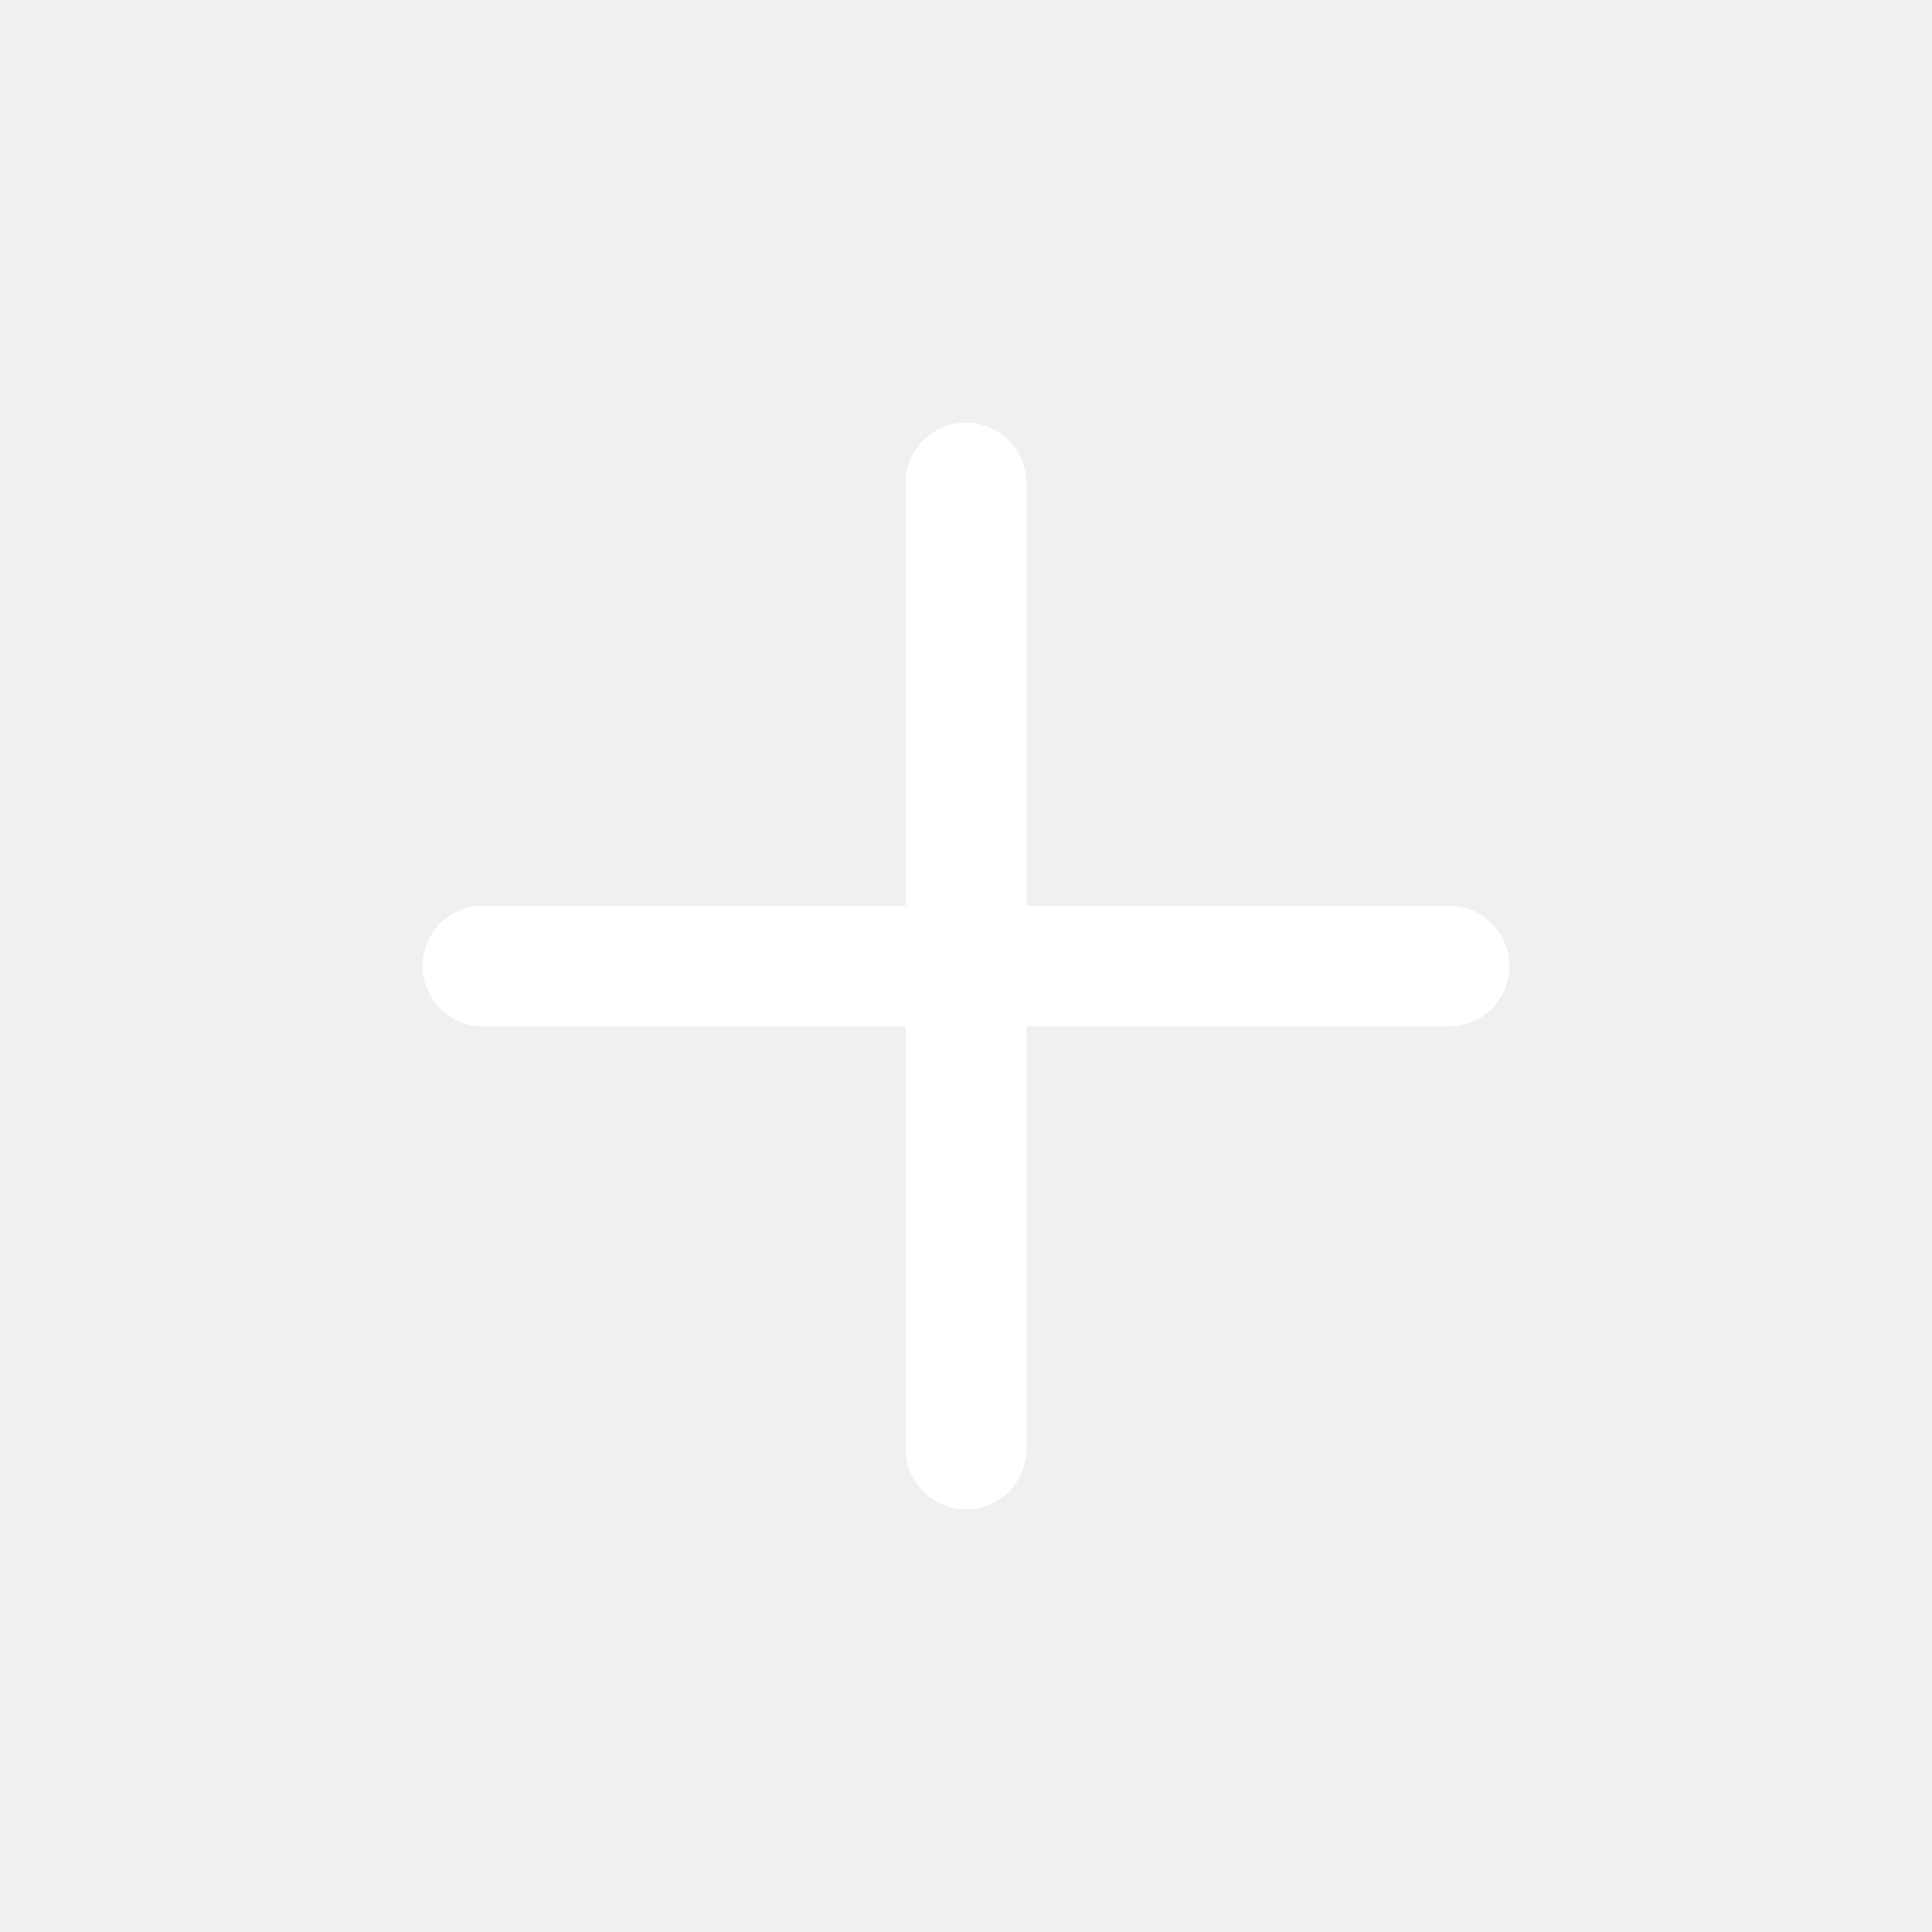
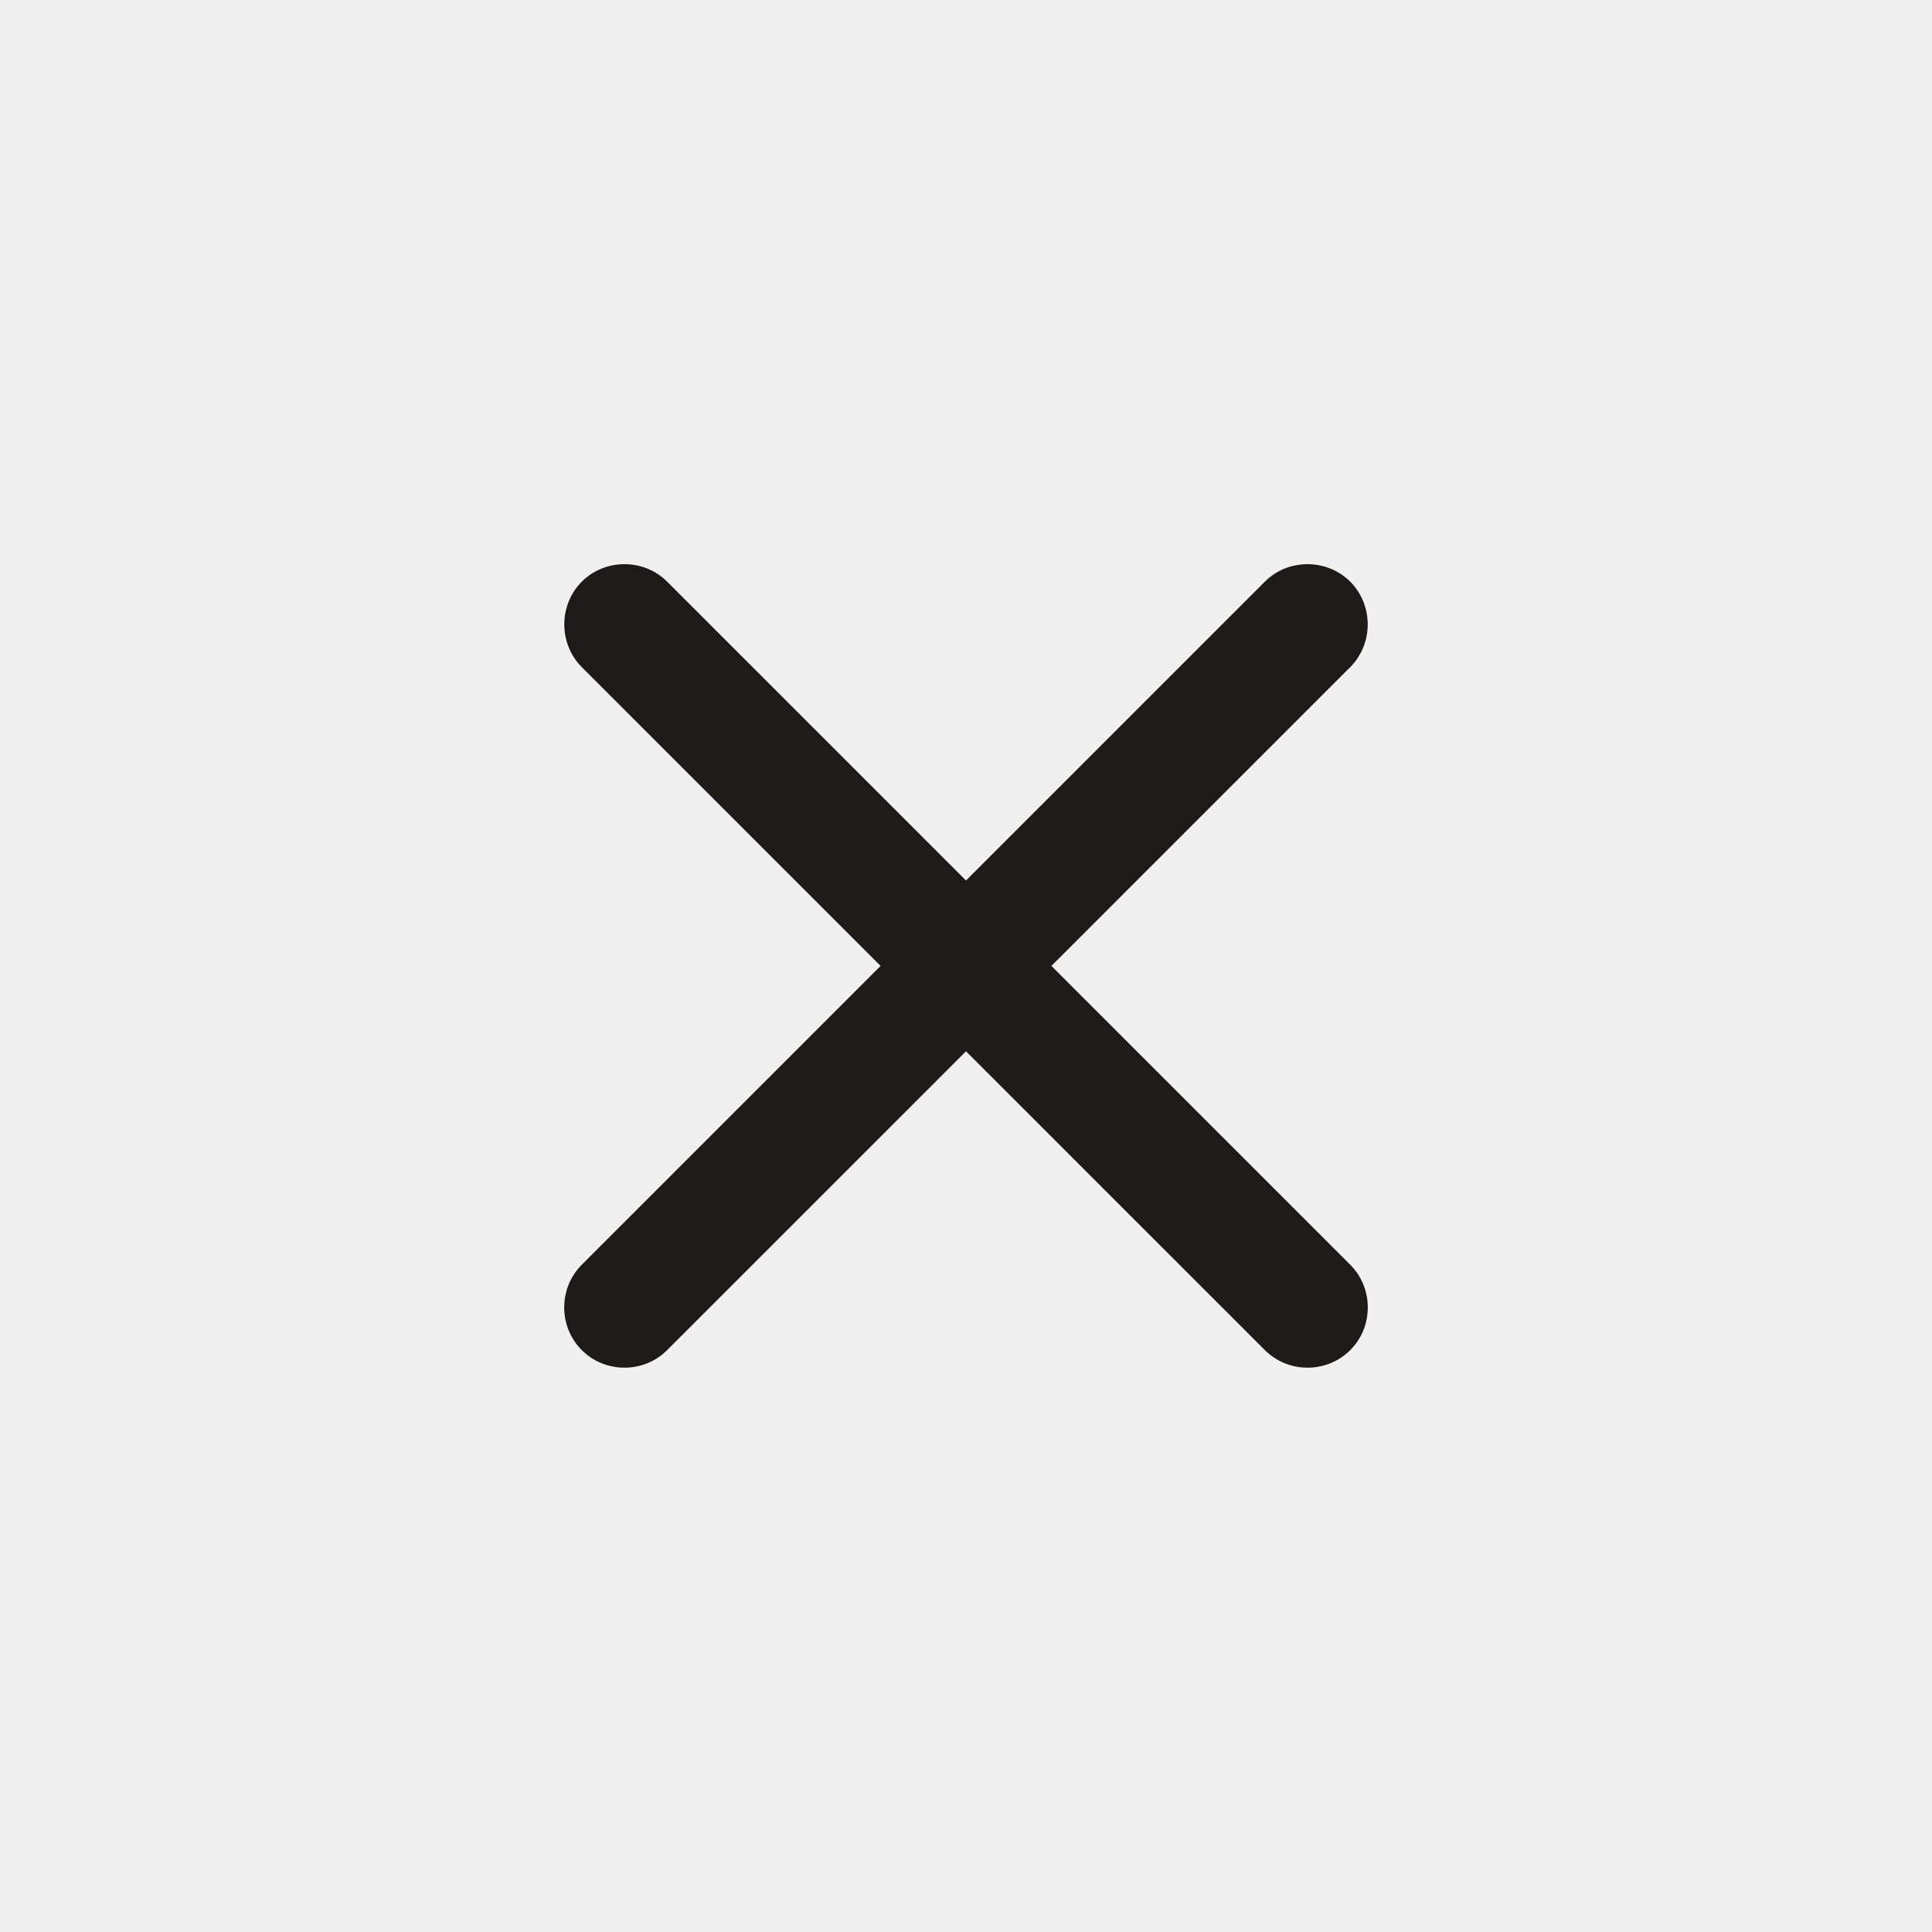
- <svg xmlns="http://www.w3.org/2000/svg" width="20" height="20" viewBox="0 0 20 20" fill="none">
-   <path d="M5 10H15" stroke="white" stroke-width="1.25" stroke-linecap="round" stroke-linejoin="round" />
-   <path d="M10 15V5" stroke="white" stroke-width="1.25" stroke-linecap="round" stroke-linejoin="round" />
+ <svg xmlns="http://www.w3.org/2000/svg" width="16" height="16" viewBox="0 0 16 16" fill="none">
+   <path d="M10.475 11.181L4.818 5.525C4.625 5.331 4.625 5.011 4.818 4.817C5.012 4.624 5.332 4.624 5.525 4.817L11.182 10.474C11.376 10.668 11.376 10.988 11.182 11.181C10.989 11.375 10.668 11.375 10.475 11.181Z" fill="#1C1B17" />
+   <path d="M4.818 11.181C4.624 10.988 4.624 10.668 4.818 10.474L10.475 4.817C10.668 4.624 10.988 4.624 11.182 4.817C11.375 5.011 11.375 5.331 11.182 5.525L5.525 11.181C5.332 11.375 5.011 11.375 4.818 11.181Z" fill="#1C1B17" />
</svg>
